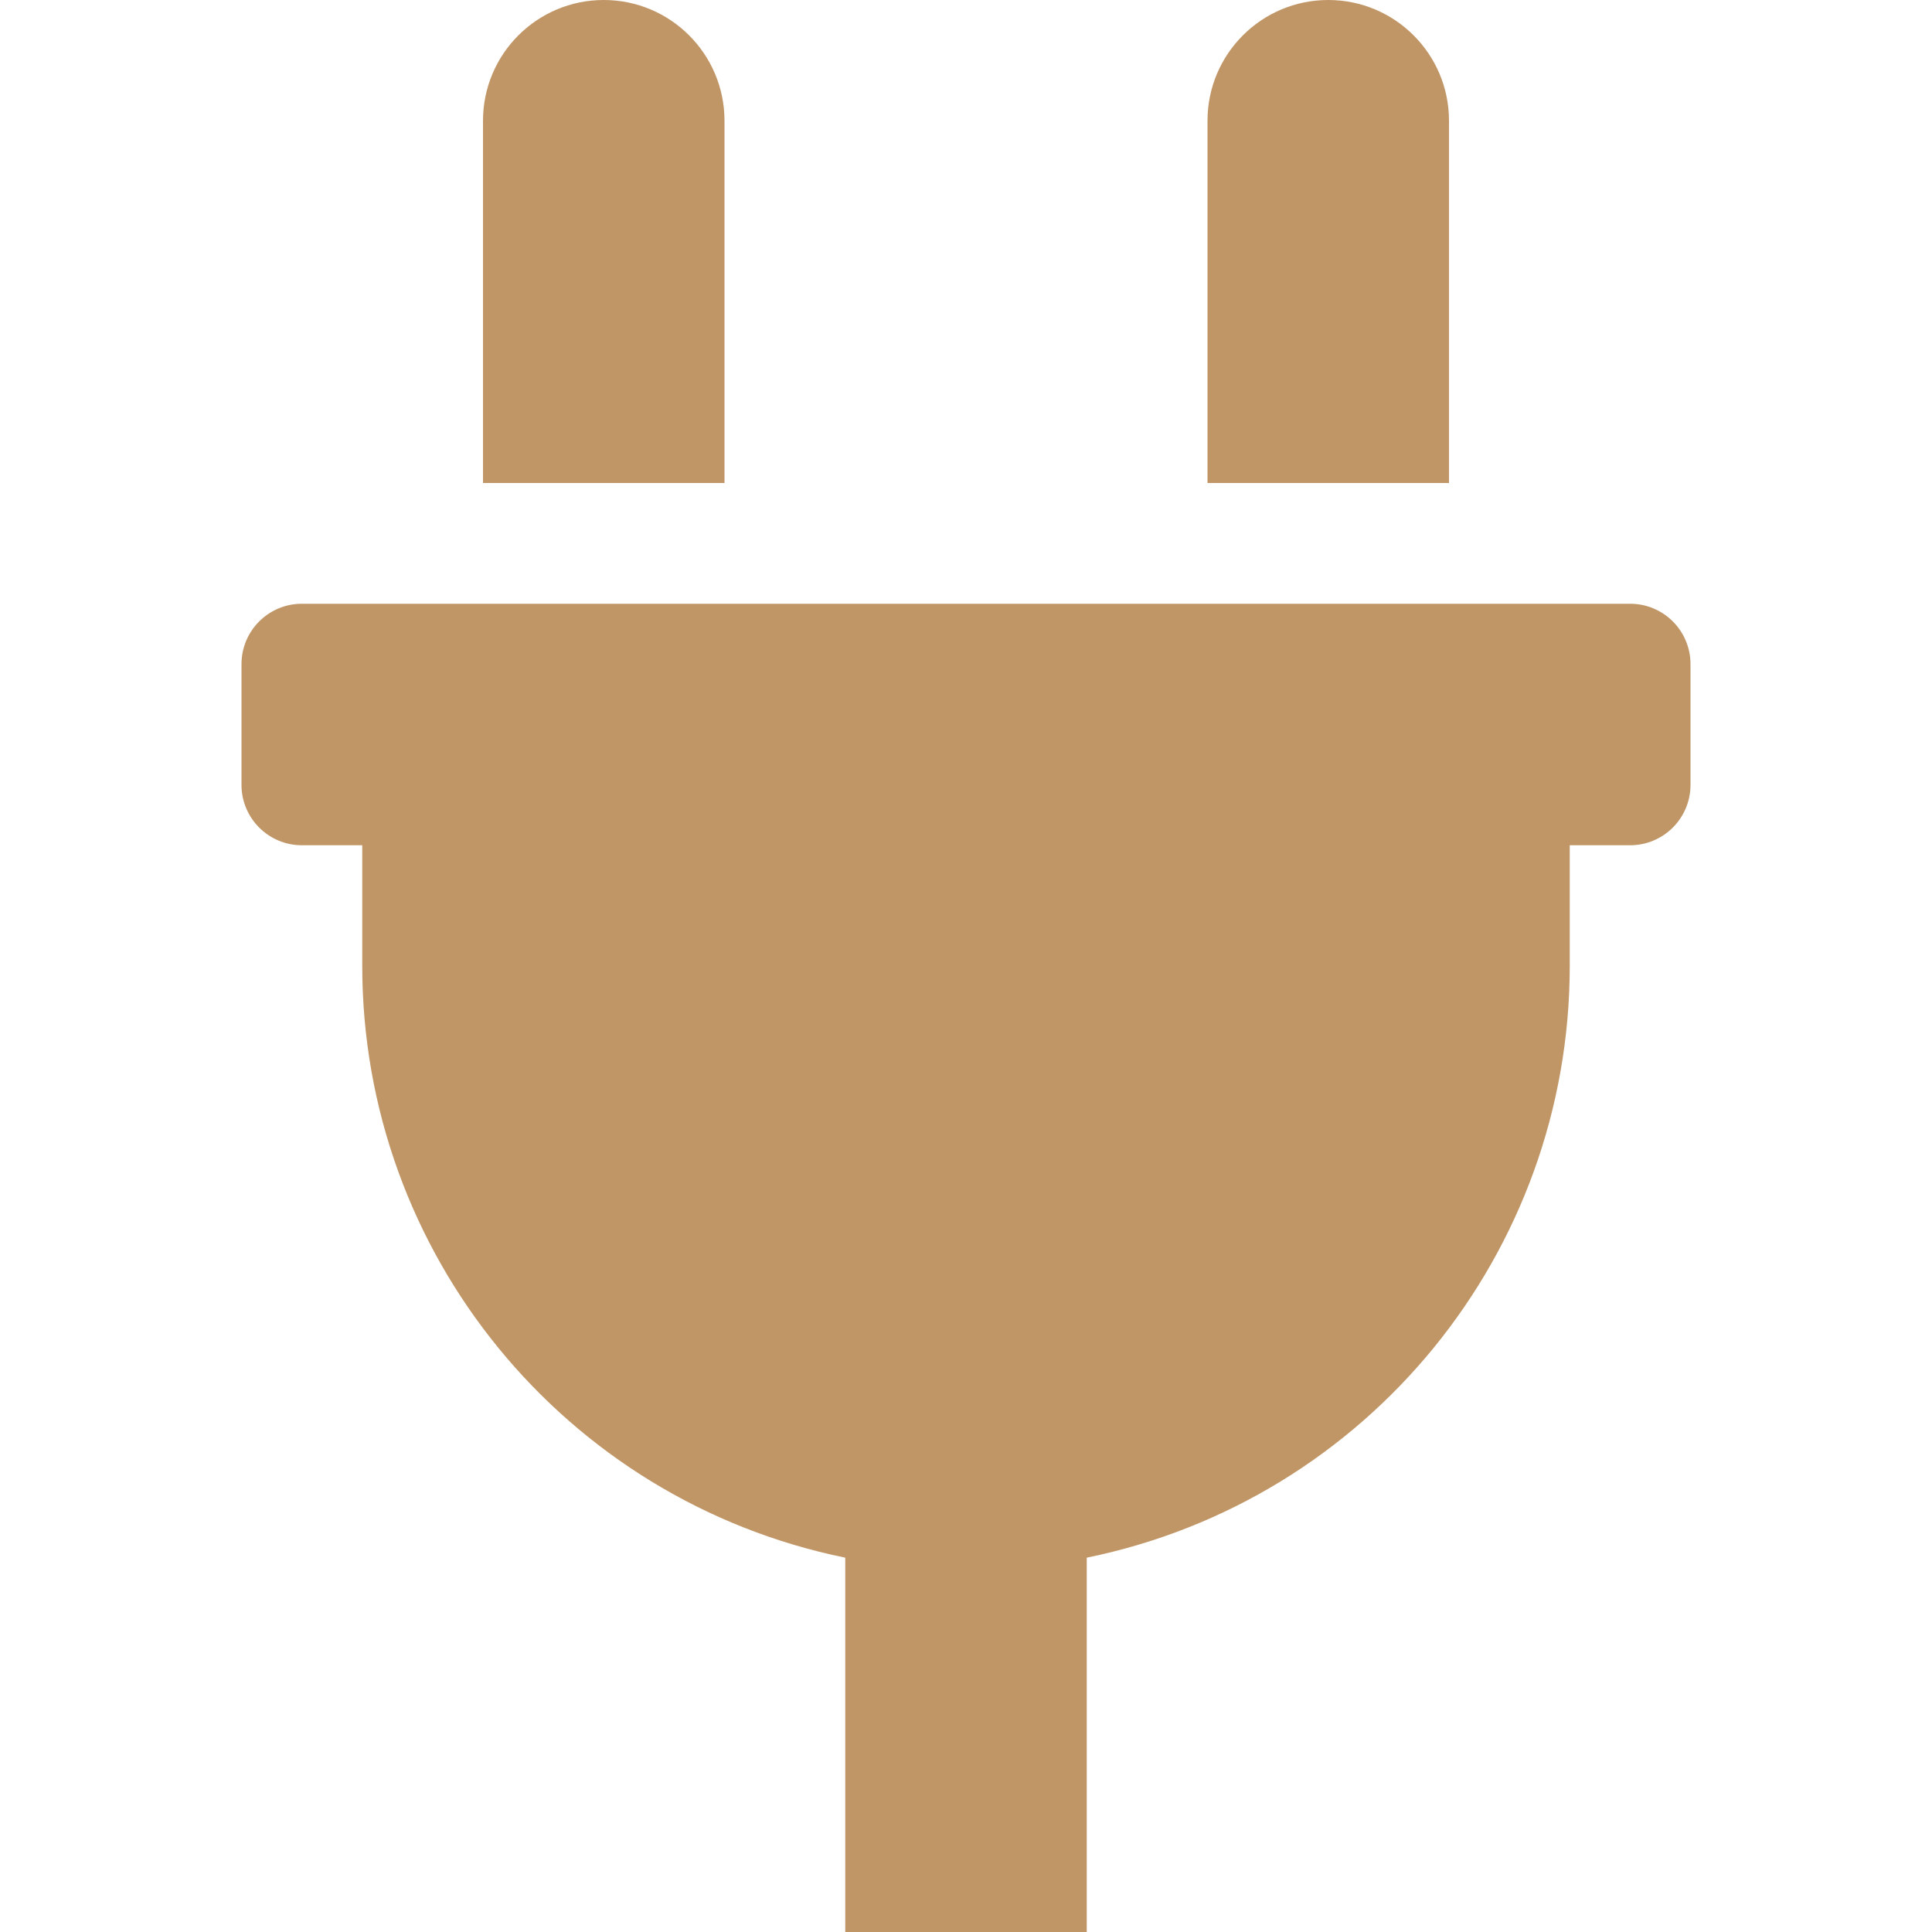
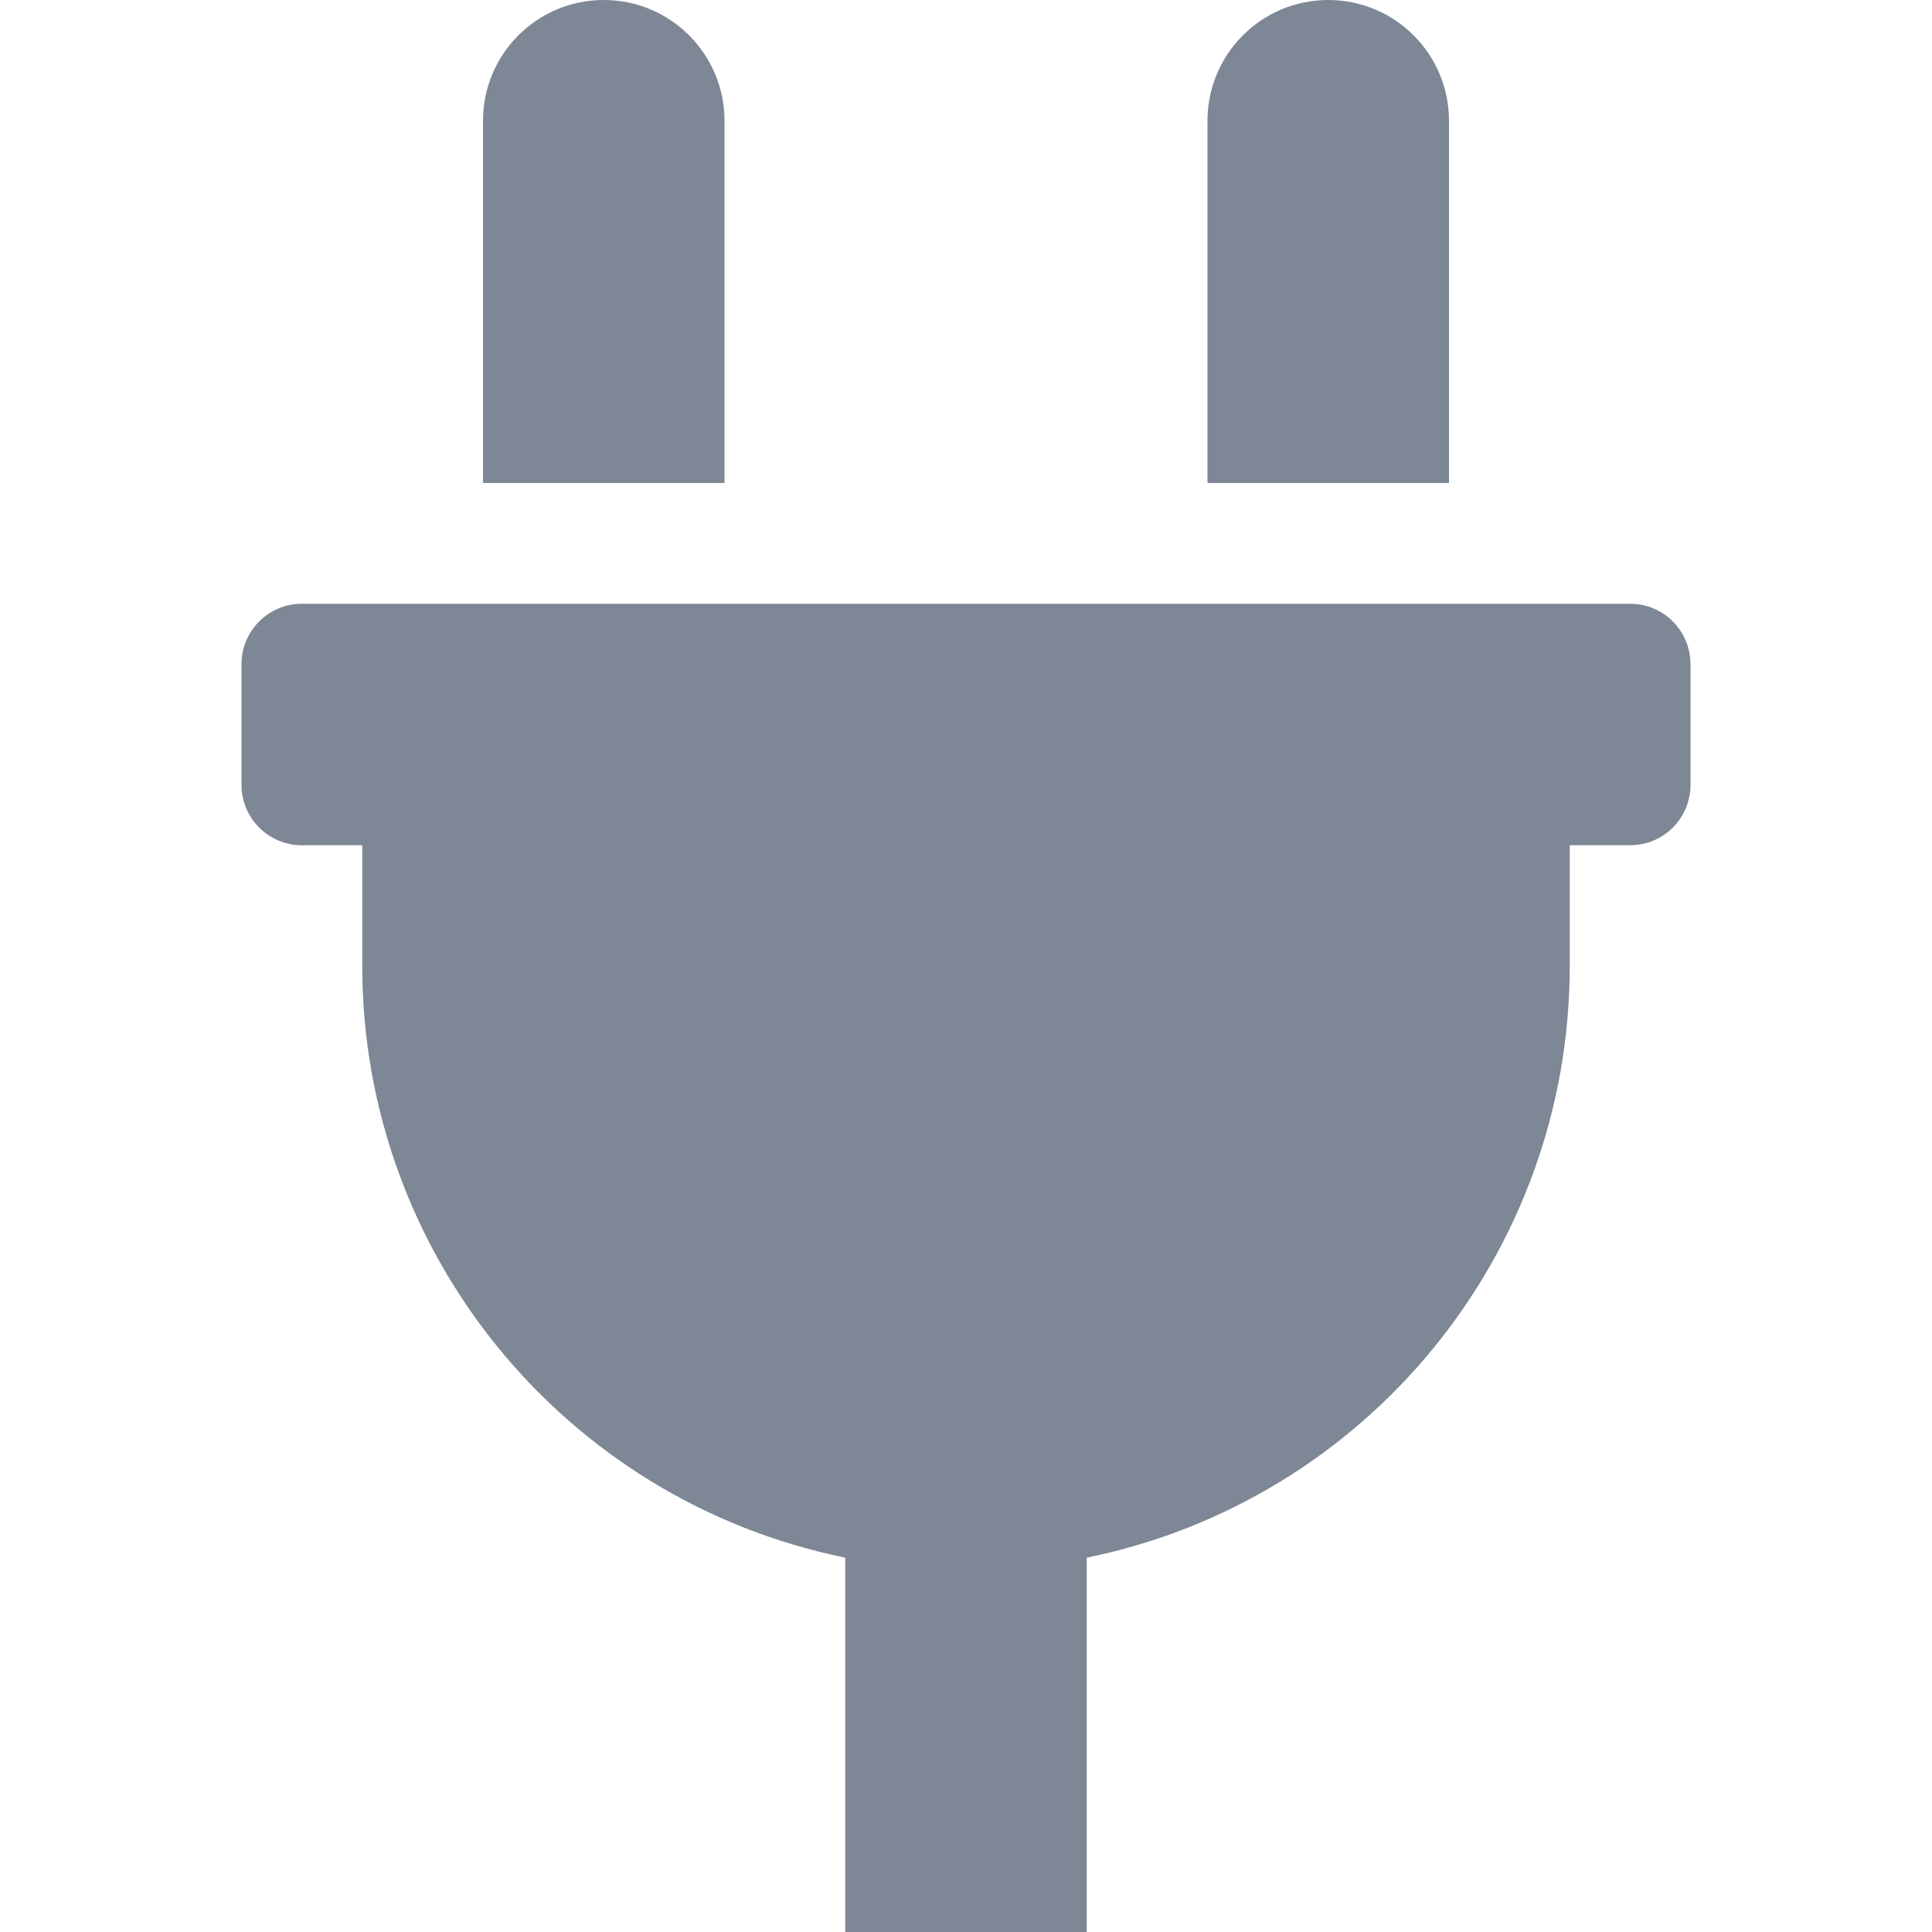
<svg xmlns="http://www.w3.org/2000/svg" width="24px" height="24px" viewBox="-64 0 512 512">
-   <path d="M320,32a32,32,0,0,0-64,0v96h64Zm48,128H16A16,16,0,0,0,0,176v32a16,16,0,0,0,16,16H32v32A160.07,160.07,0,0,0,160,412.8V512h64V412.8A160.07,160.07,0,0,0,352,256V224h16a16,16,0,0,0,16-16V176A16,16,0,0,0,368,160ZM128,32a32,32,0,0,0-64,0v96h64Z" fill="#C19666" />
+   <path d="M320,32a32,32,0,0,0-64,0v96h64Zm48,128H16A16,16,0,0,0,0,176v32a16,16,0,0,0,16,16H32v32A160.07,160.07,0,0,0,160,412.8V512h64V412.8A160.07,160.07,0,0,0,352,256V224h16a16,16,0,0,0,16-16V176A16,16,0,0,0,368,160ZM128,32a32,32,0,0,0-64,0v96h64Z" fill="#7D8795" />
</svg>
